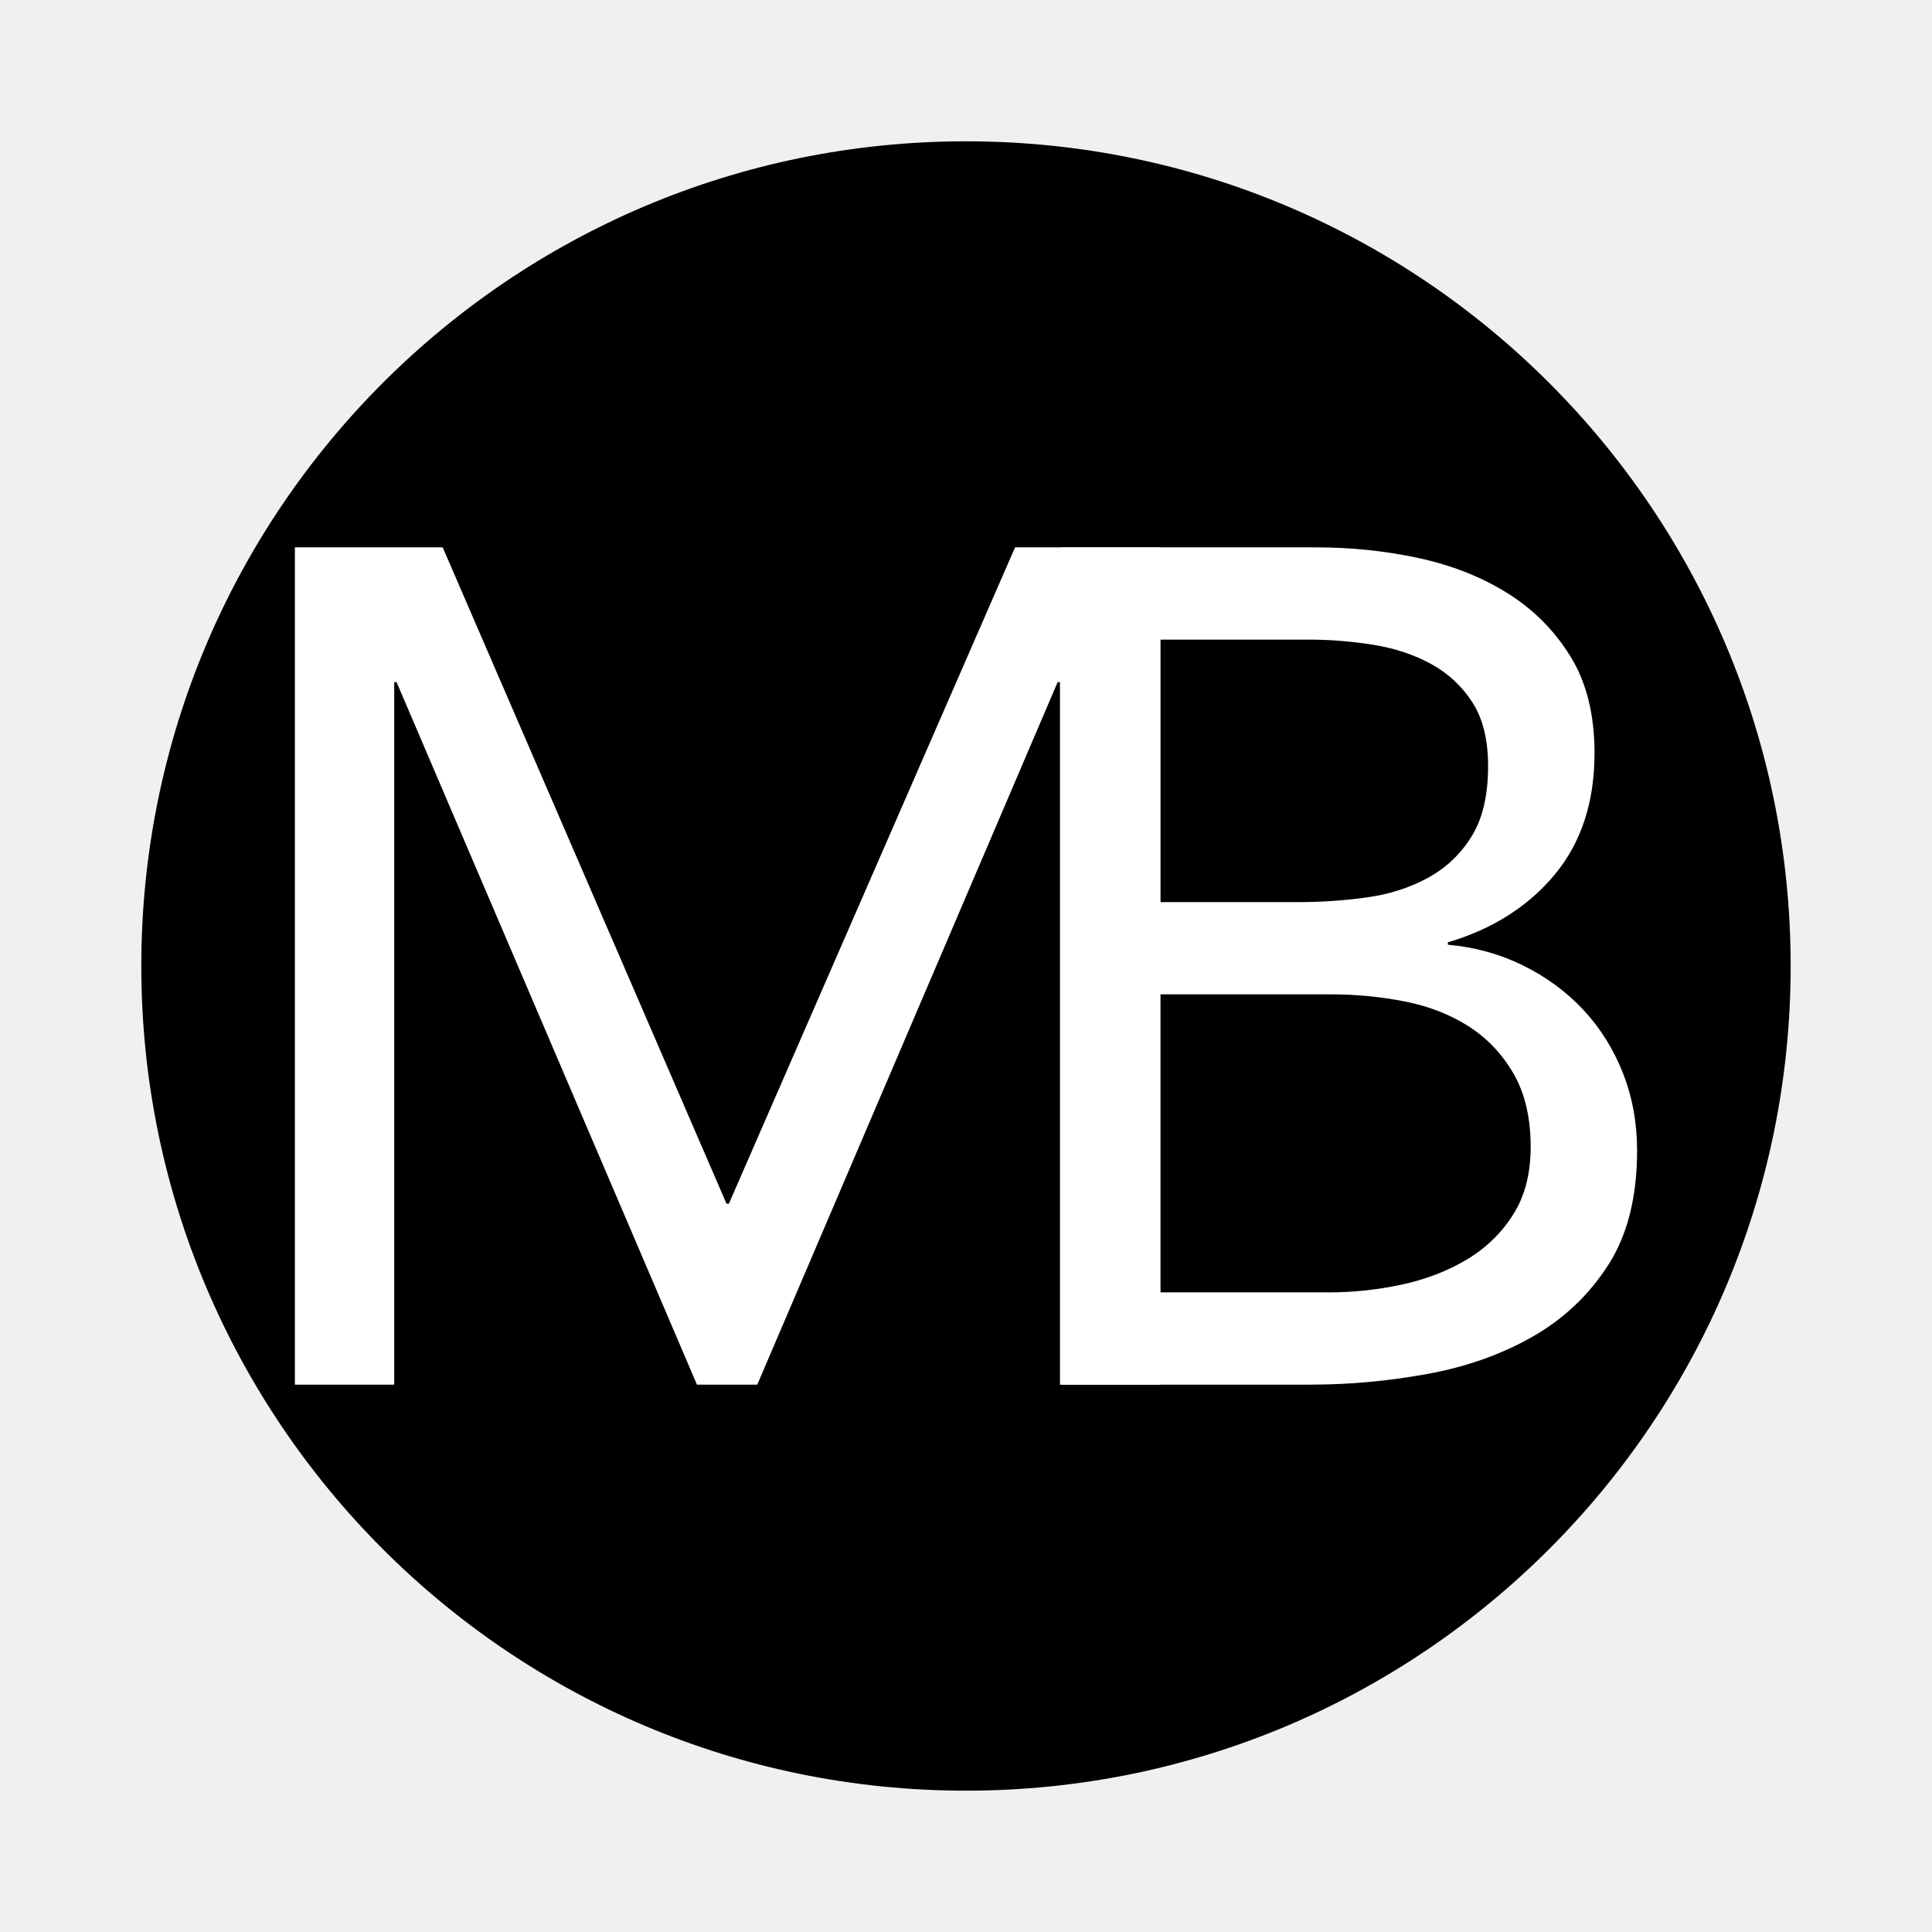
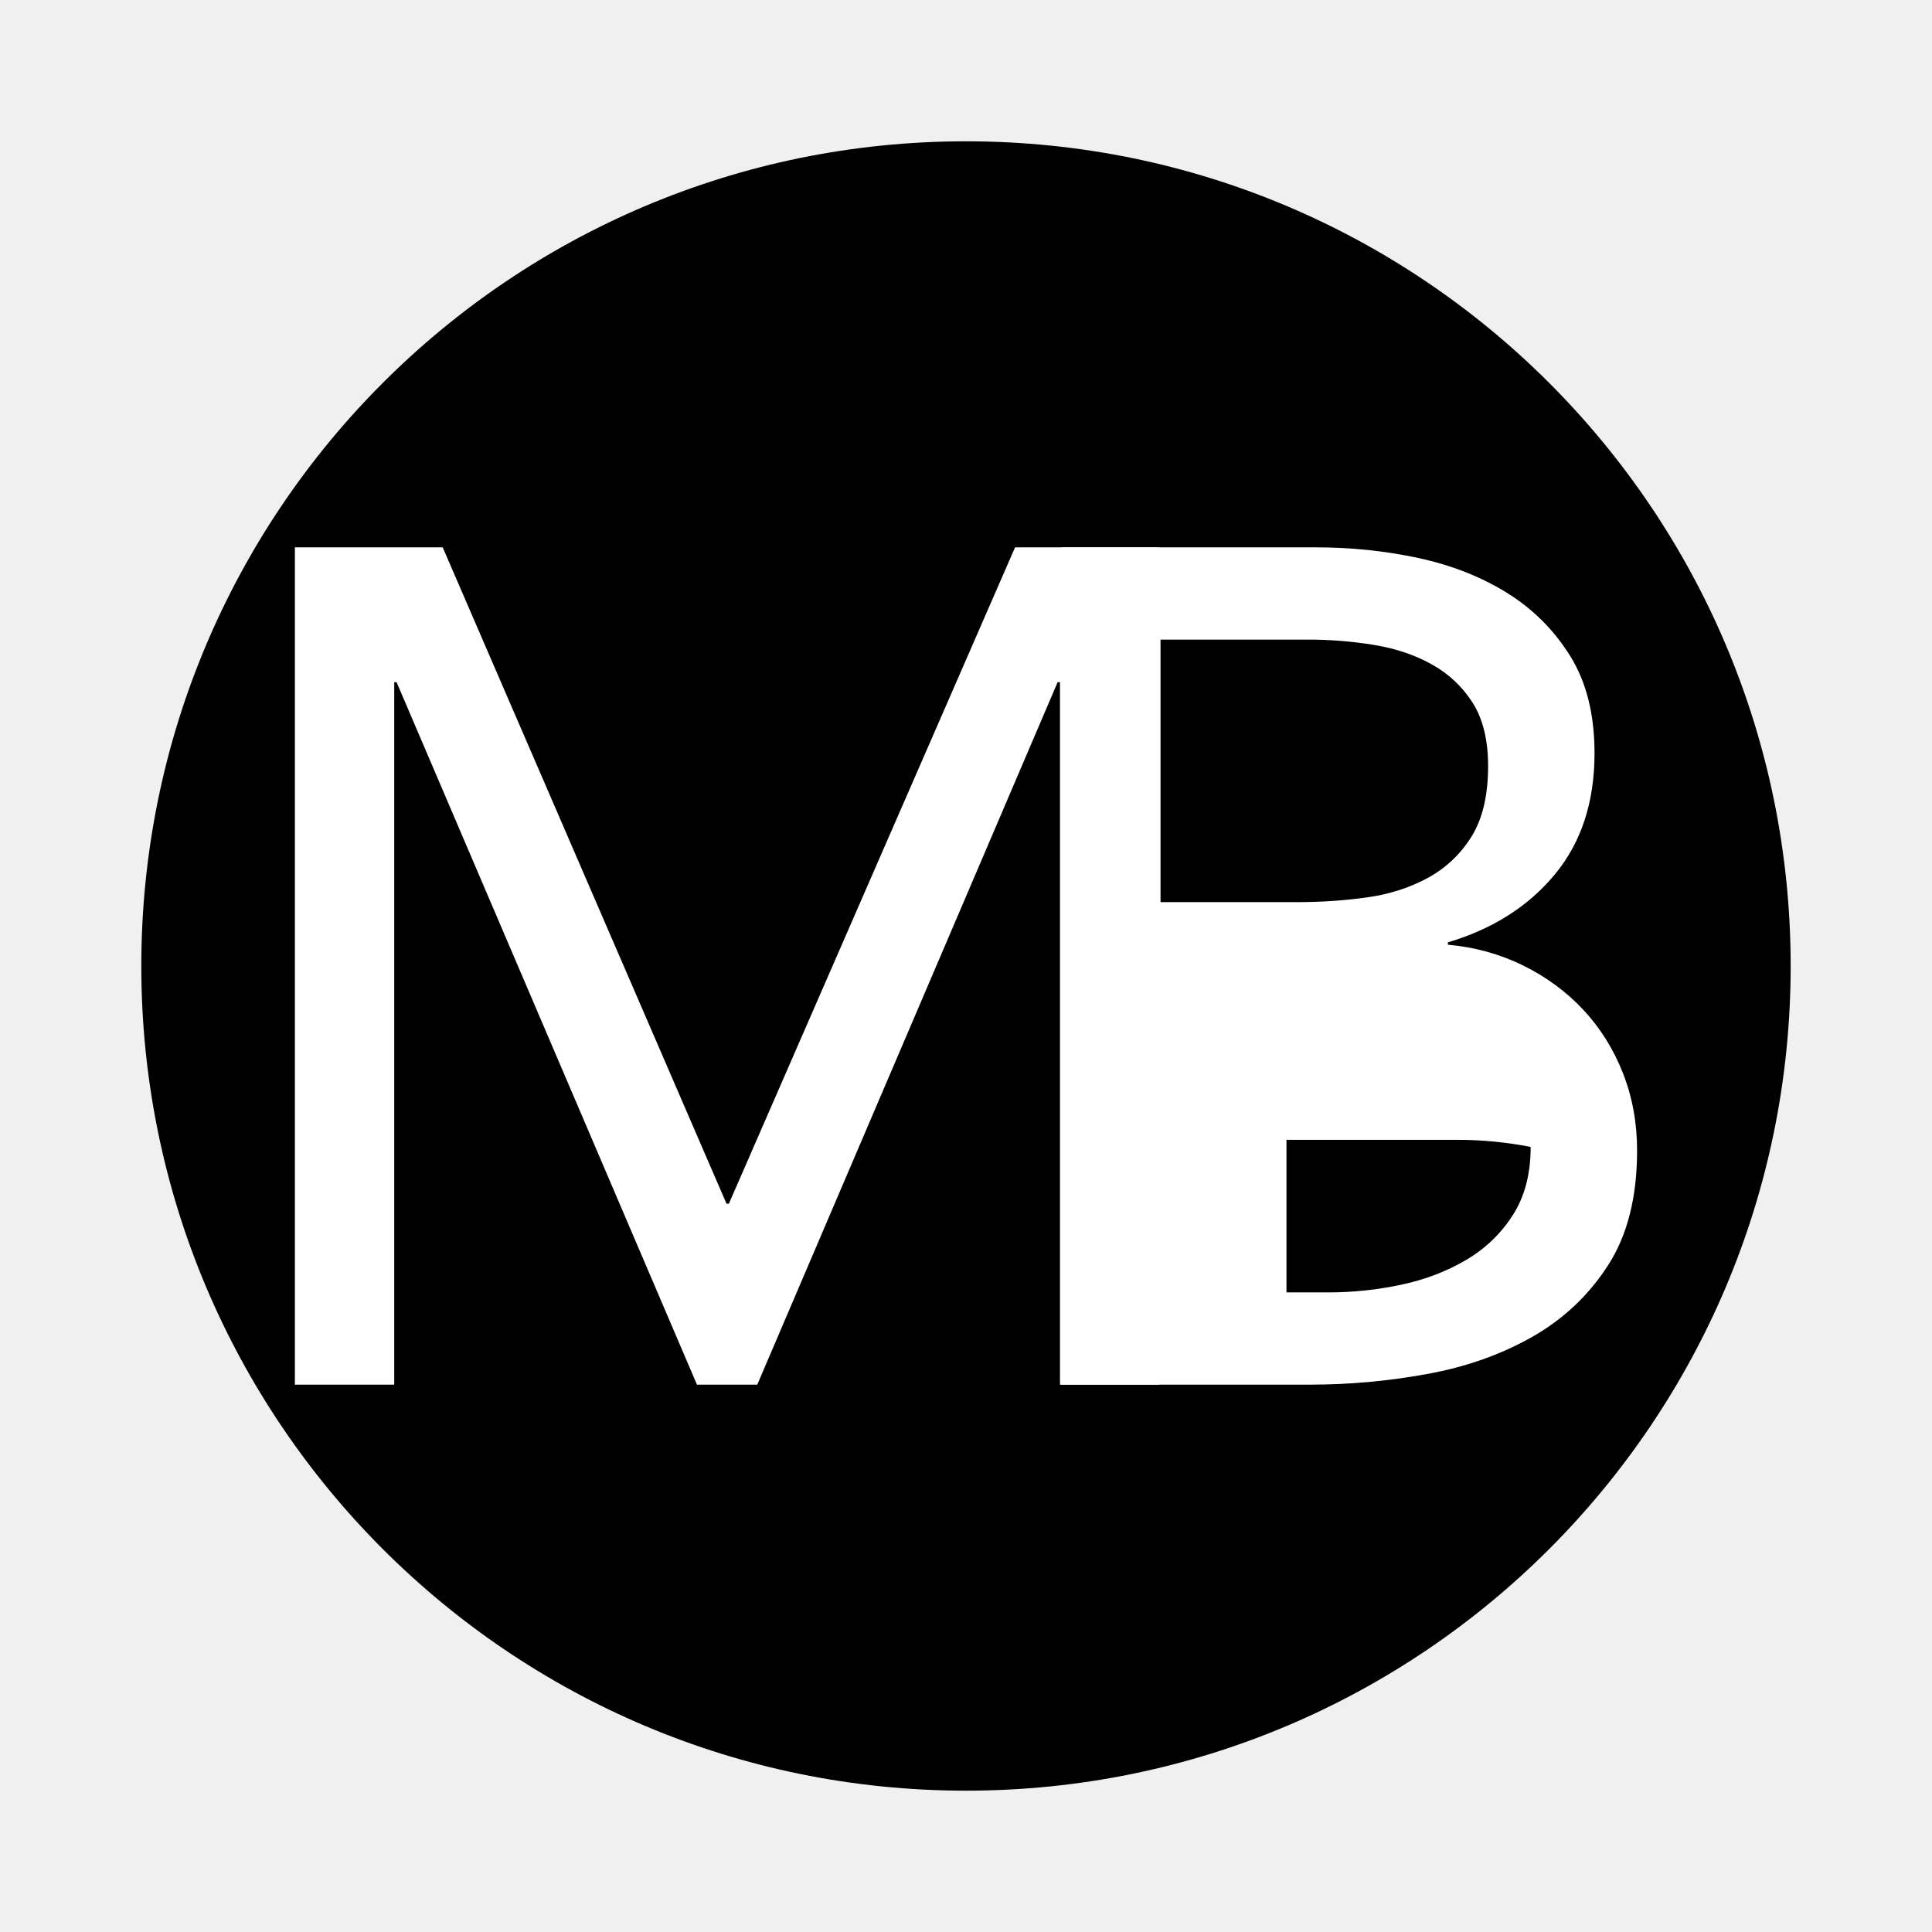
<svg xmlns="http://www.w3.org/2000/svg" version="1.1" id="Livello_1" x="0px" y="0px" viewBox="0 0 703.99 703.99" style="enable-background:new 0 0 703.99 703.99;" xml:space="preserve">
-   <style type="text/css">
- 	.st0{fill:#FFFFFF;}
+   <style type="text/css"> .st0{fill:#FFFFFF;}
</style>
  <circle cx="351.99" cy="351.99" r="300.5" />
  <g>
    <g>
-       <path class="st0" d="M107.45,199.45h53.86l103.42,239.16h0.86l104.28-239.16h52.57v305.09h-36.2V248.58h-0.86L275.94,504.54    h-21.98L144.51,248.58h-0.86v255.96h-36.2V199.45z" />
+       <path class="st0" d="M107.45,199.45h53.86l103.42,239.16h0.86l104.28-239.16h52.57v305.09h-36.2V248.58h-0.86L275.94,504.54 h-21.98L144.51,248.58h-0.86v255.96h-36.2V199.45z" />
    </g>
    <g>
-       <path class="st0" d="M386.68,199.45h93.08c12.64,0,24.99,1.29,37.06,3.88c12.07,2.59,22.84,6.83,32.32,12.71    c9.48,5.89,17.16,13.57,23.05,23.05c5.88,9.48,8.83,21.26,8.83,35.34c0,17.82-4.81,32.53-14.44,44.17    c-9.63,11.63-22.62,19.9-39,24.78v0.86c9.76,0.86,18.89,3.38,27.36,7.54c8.47,4.17,15.79,9.55,21.98,16.16    c6.17,6.61,10.99,14.29,14.44,23.05c3.45,8.77,5.17,18.17,5.17,28.23c0,16.95-3.52,30.88-10.56,41.8    c-7.04,10.92-16.23,19.61-27.58,26.07c-11.35,6.46-24.13,10.99-38.35,13.57c-14.22,2.59-28.37,3.88-42.44,3.88h-90.92V199.45z     M422.88,328.72h49.99c8.62,0,17.02-0.57,25.21-1.72c8.19-1.14,15.58-3.51,22.19-7.11c6.61-3.59,11.92-8.62,15.94-15.08    c4.02-6.46,6.03-15.01,6.03-25.64c0-9.48-1.87-17.16-5.6-23.05c-3.74-5.88-8.69-10.56-14.87-14.01    c-6.18-3.45-13.22-5.82-21.11-7.11c-7.91-1.29-15.88-1.94-23.92-1.94h-53.86V328.72z M422.88,470.93h61.19    c8.9,0,17.74-0.93,26.5-2.8c8.76-1.86,16.66-4.88,23.7-9.05c7.04-4.16,12.71-9.62,17.02-16.38c4.31-6.75,6.46-15.01,6.46-24.78    c0-10.62-2.09-19.53-6.25-26.72c-4.17-7.18-9.63-12.93-16.38-17.24c-6.75-4.31-14.51-7.33-23.27-9.05    c-8.77-1.72-17.74-2.59-26.93-2.59h-62.05V470.93z" />
+       <path class="st0" d="M386.68,199.45h93.08c12.64,0,24.99,1.29,37.06,3.88c12.07,2.59,22.84,6.83,32.32,12.71 c9.48,5.89,17.16,13.57,23.05,23.05c5.88,9.48,8.83,21.26,8.83,35.34c0,17.82-4.81,32.53-14.44,44.17 c-9.63,11.63-22.62,19.9-39,24.78v0.86c9.76,0.86,18.89,3.38,27.36,7.54c8.47,4.17,15.79,9.55,21.98,16.16 c6.17,6.61,10.99,14.29,14.44,23.05c3.45,8.77,5.17,18.17,5.17,28.23c0,16.95-3.52,30.88-10.56,41.8 c-7.04,10.92-16.23,19.61-27.58,26.07c-11.35,6.46-24.13,10.99-38.35,13.57c-14.22,2.59-28.37,3.88-42.44,3.88h-90.92V199.45z M422.88,328.72h49.99c8.62,0,17.02-0.57,25.21-1.72c8.19-1.14,15.58-3.51,22.19-7.11c6.61-3.59,11.92-8.62,15.94-15.08 c4.02-6.46,6.03-15.01,6.03-25.64c0-9.48-1.87-17.16-5.6-23.05c-3.74-5.88-8.69-10.56-14.87-14.01 c-6.18-3.45-13.22-5.82-21.11-7.11c-7.91-1.29-15.88-1.94-23.92-1.94h-53.86V328.72z M422.88,470.93h61.19 c8.9,0,17.74-0.93,26.5-2.8c8.76-1.86,16.66-4.88,23.7-9.05c7.04-4.16,12.71-9.62,17.02-16.38c4.31-6.75,6.46-15.01,6.46-24.78 c-8.77-1.72-17.74-2.59-26.93-2.59h-62.05V470.93z" />
    </g>
  </g>
</svg>
